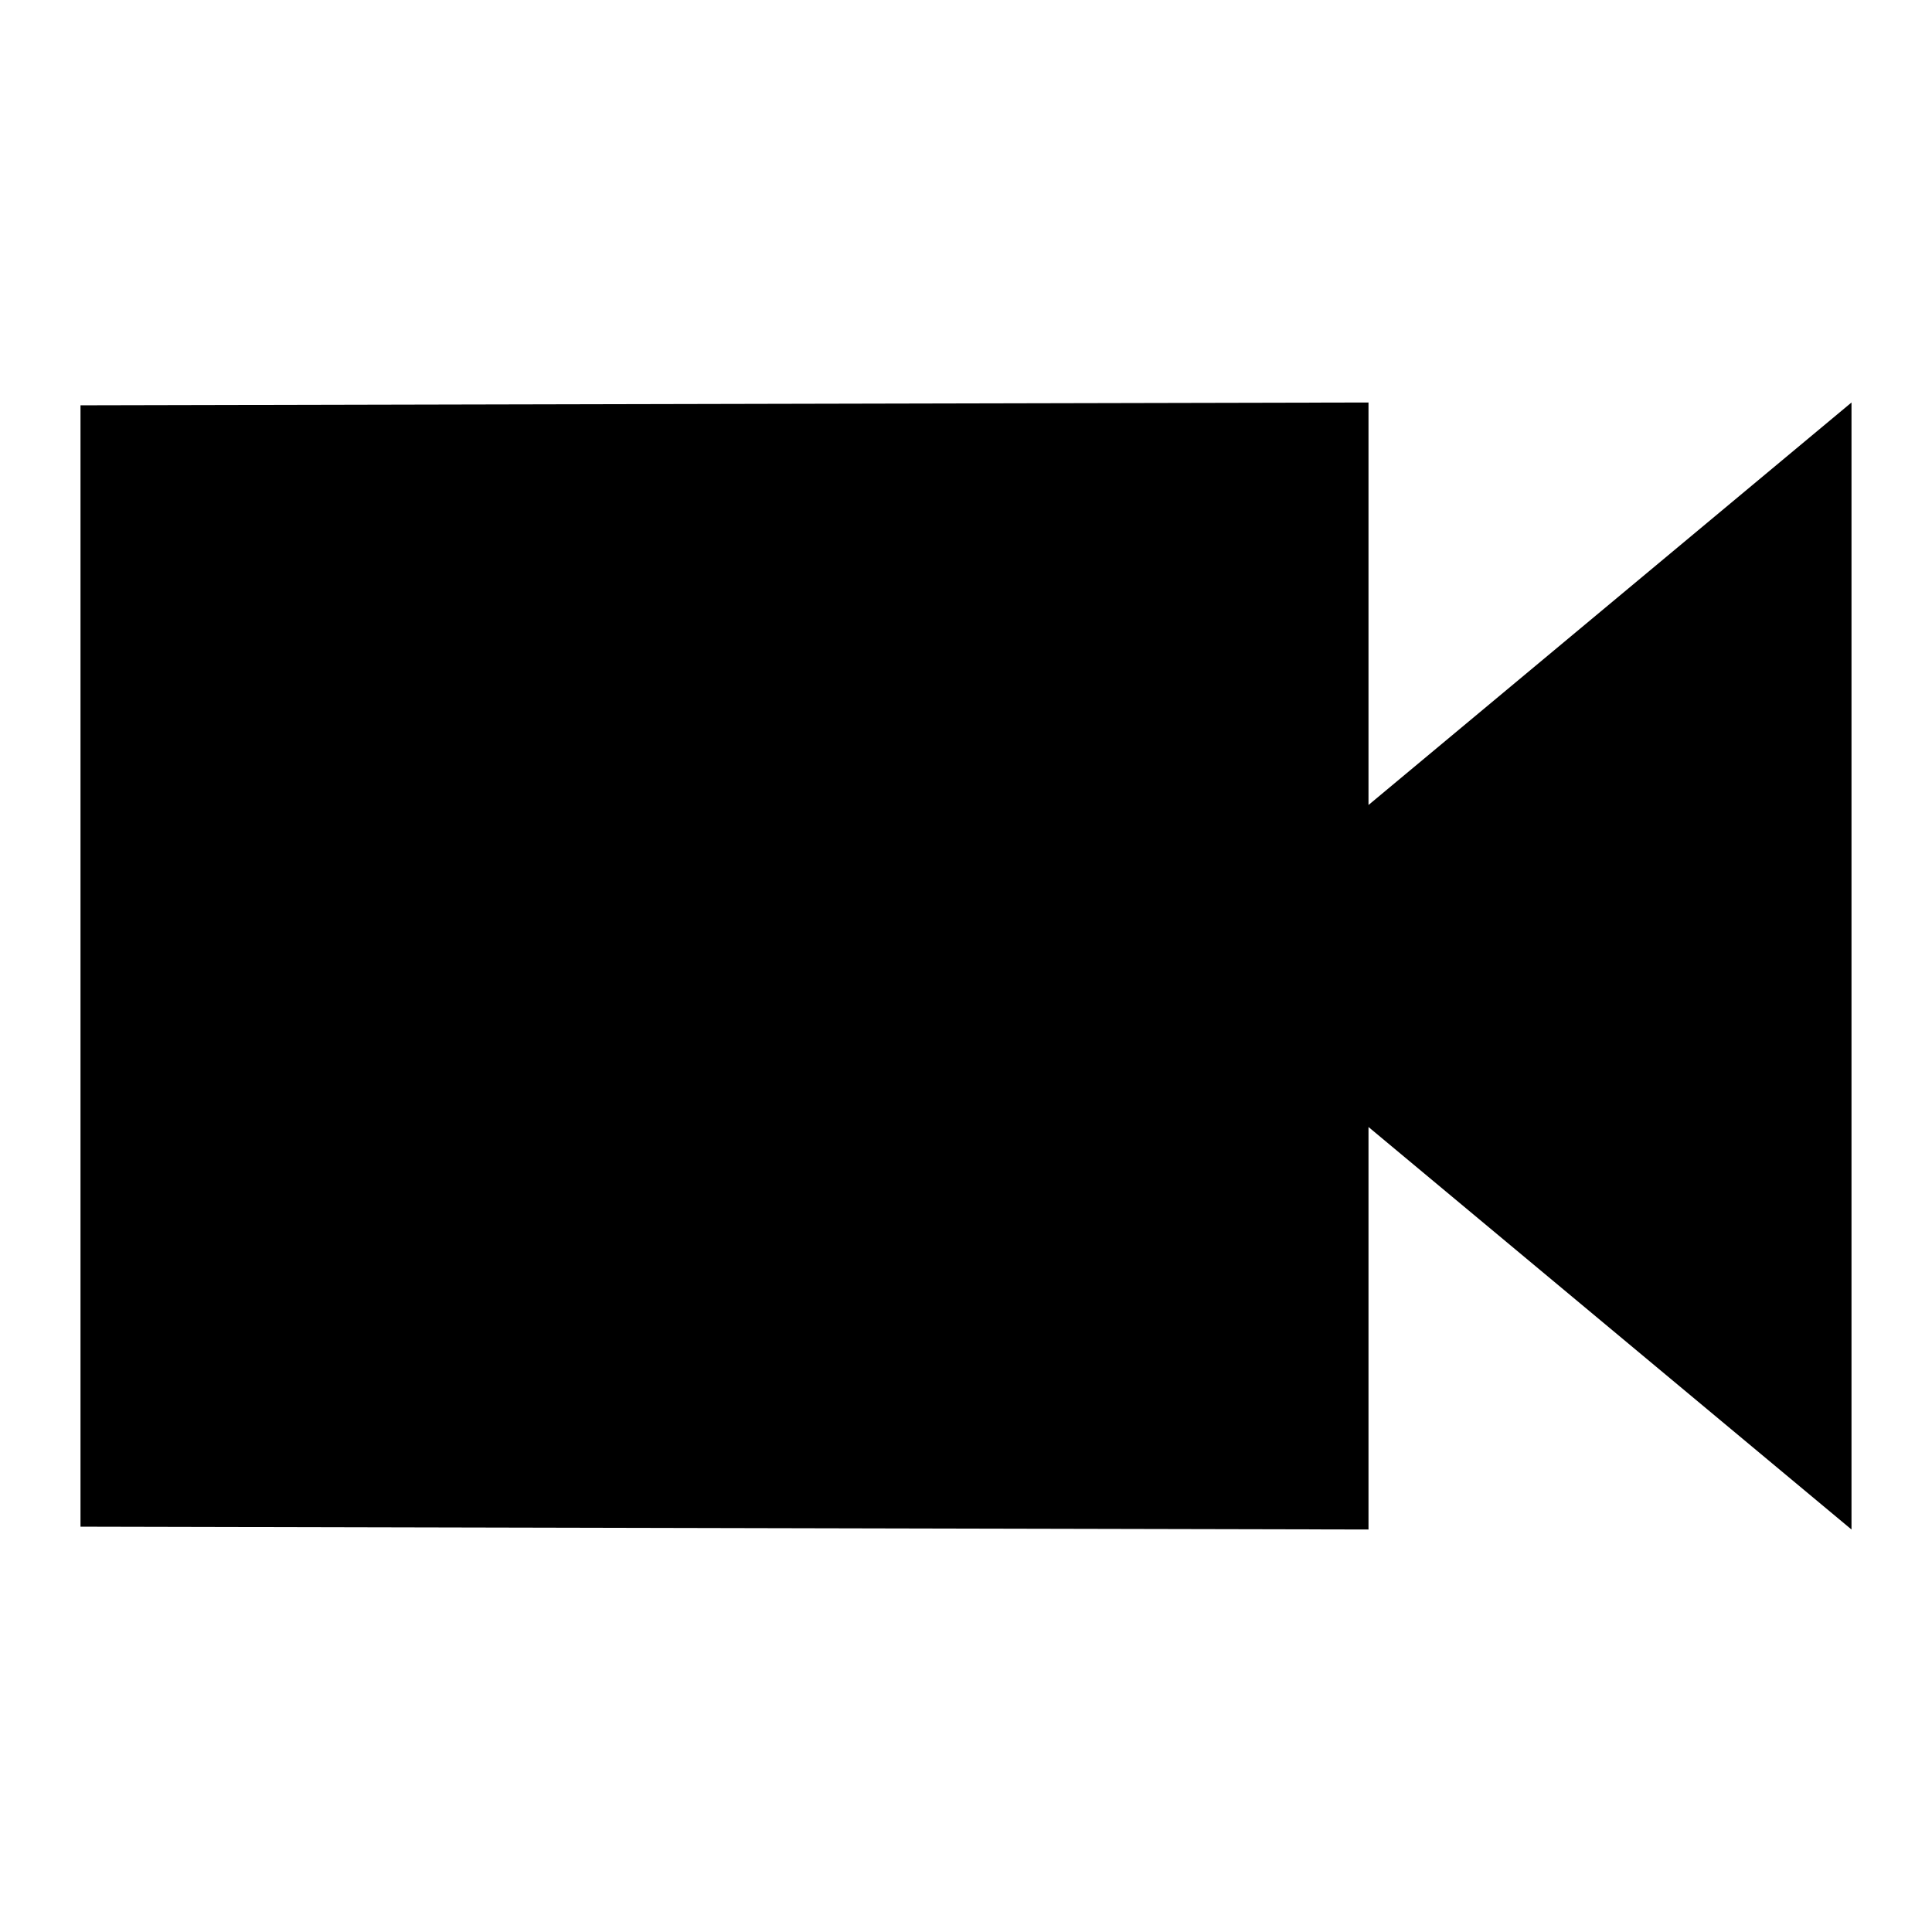
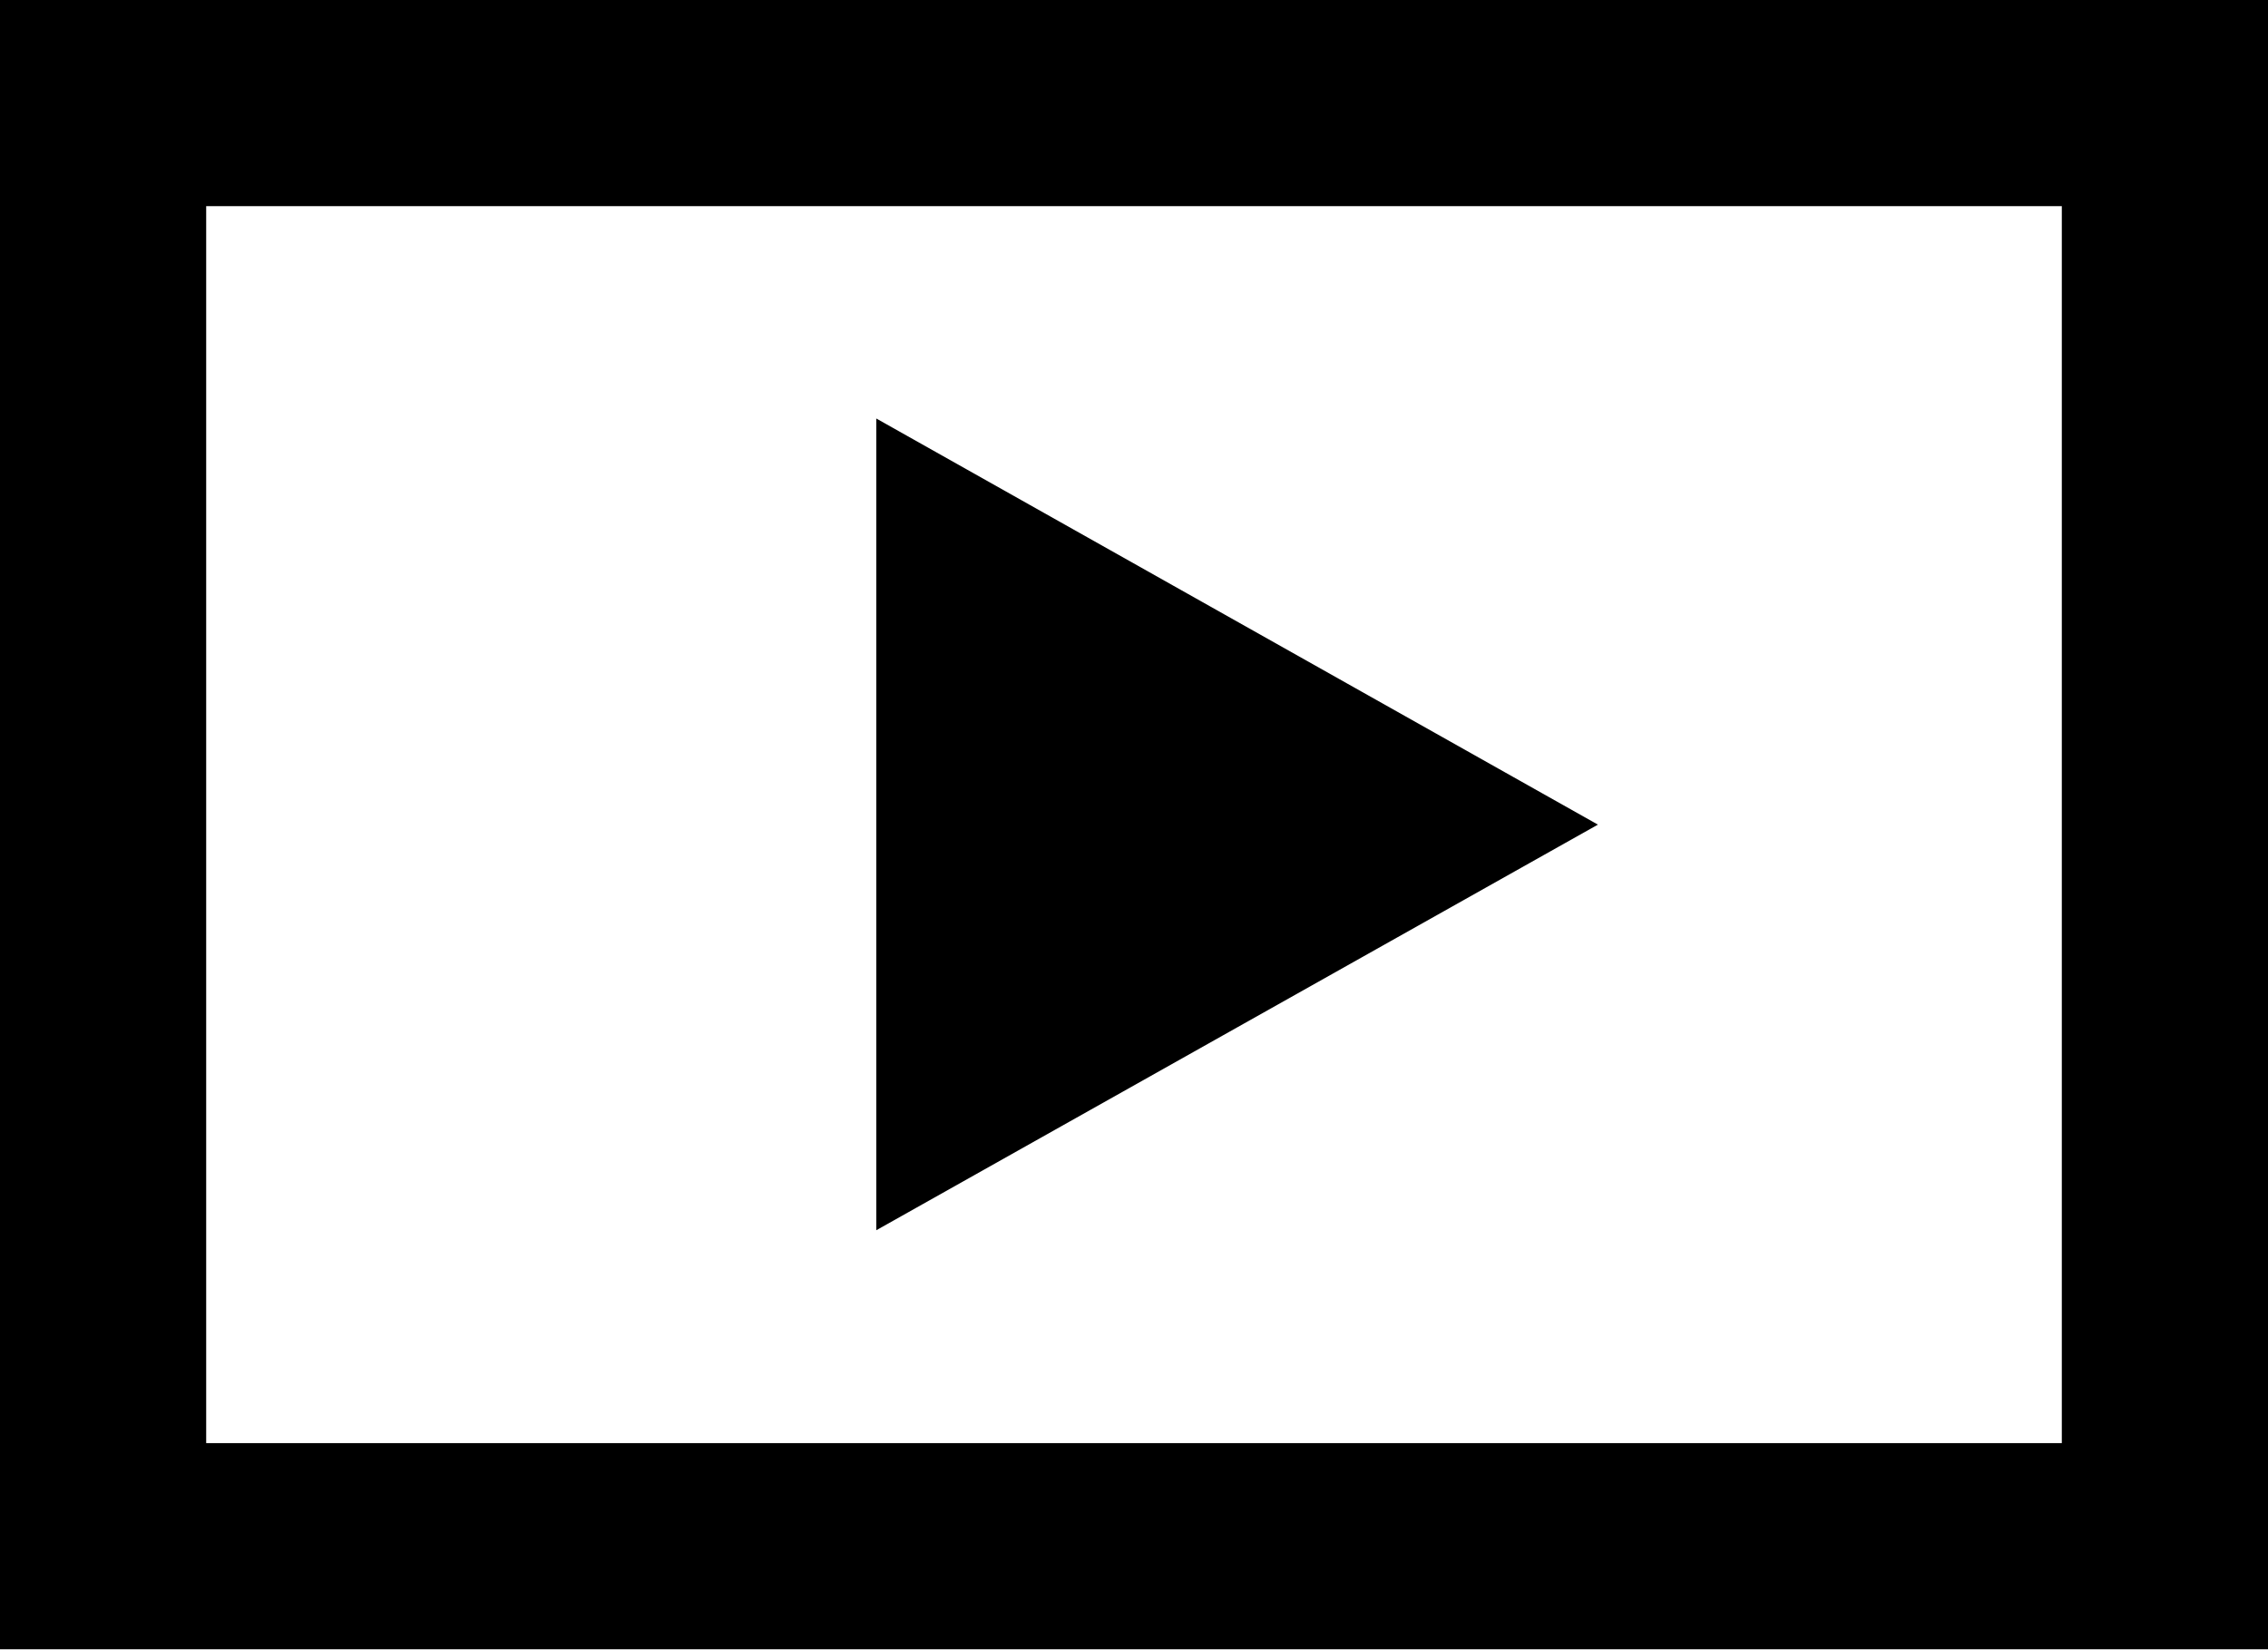
- <svg xmlns="http://www.w3.org/2000/svg" id="Layer_1" viewBox="0 0 48 48">
+ <svg xmlns="http://www.w3.org/2000/svg" id="a" viewBox="0 0 44 32">
  <defs>
-     <style>.cls-1{fill-rule:evenodd;}</style>
+     <style>.b{fill-rule:evenodd;}</style>
  </defs>
-   <path class="cls-1" d="M34,38l-32-.07V10.07l32-.07v10l12-10v28l-12-10v10Z" />
+   <path class="b" d="m0,32h44V0H0v32Zm40-4H4V4h36v24ZM17,8.12v15.75l14-7.87-14-7.88Z" />
</svg>
